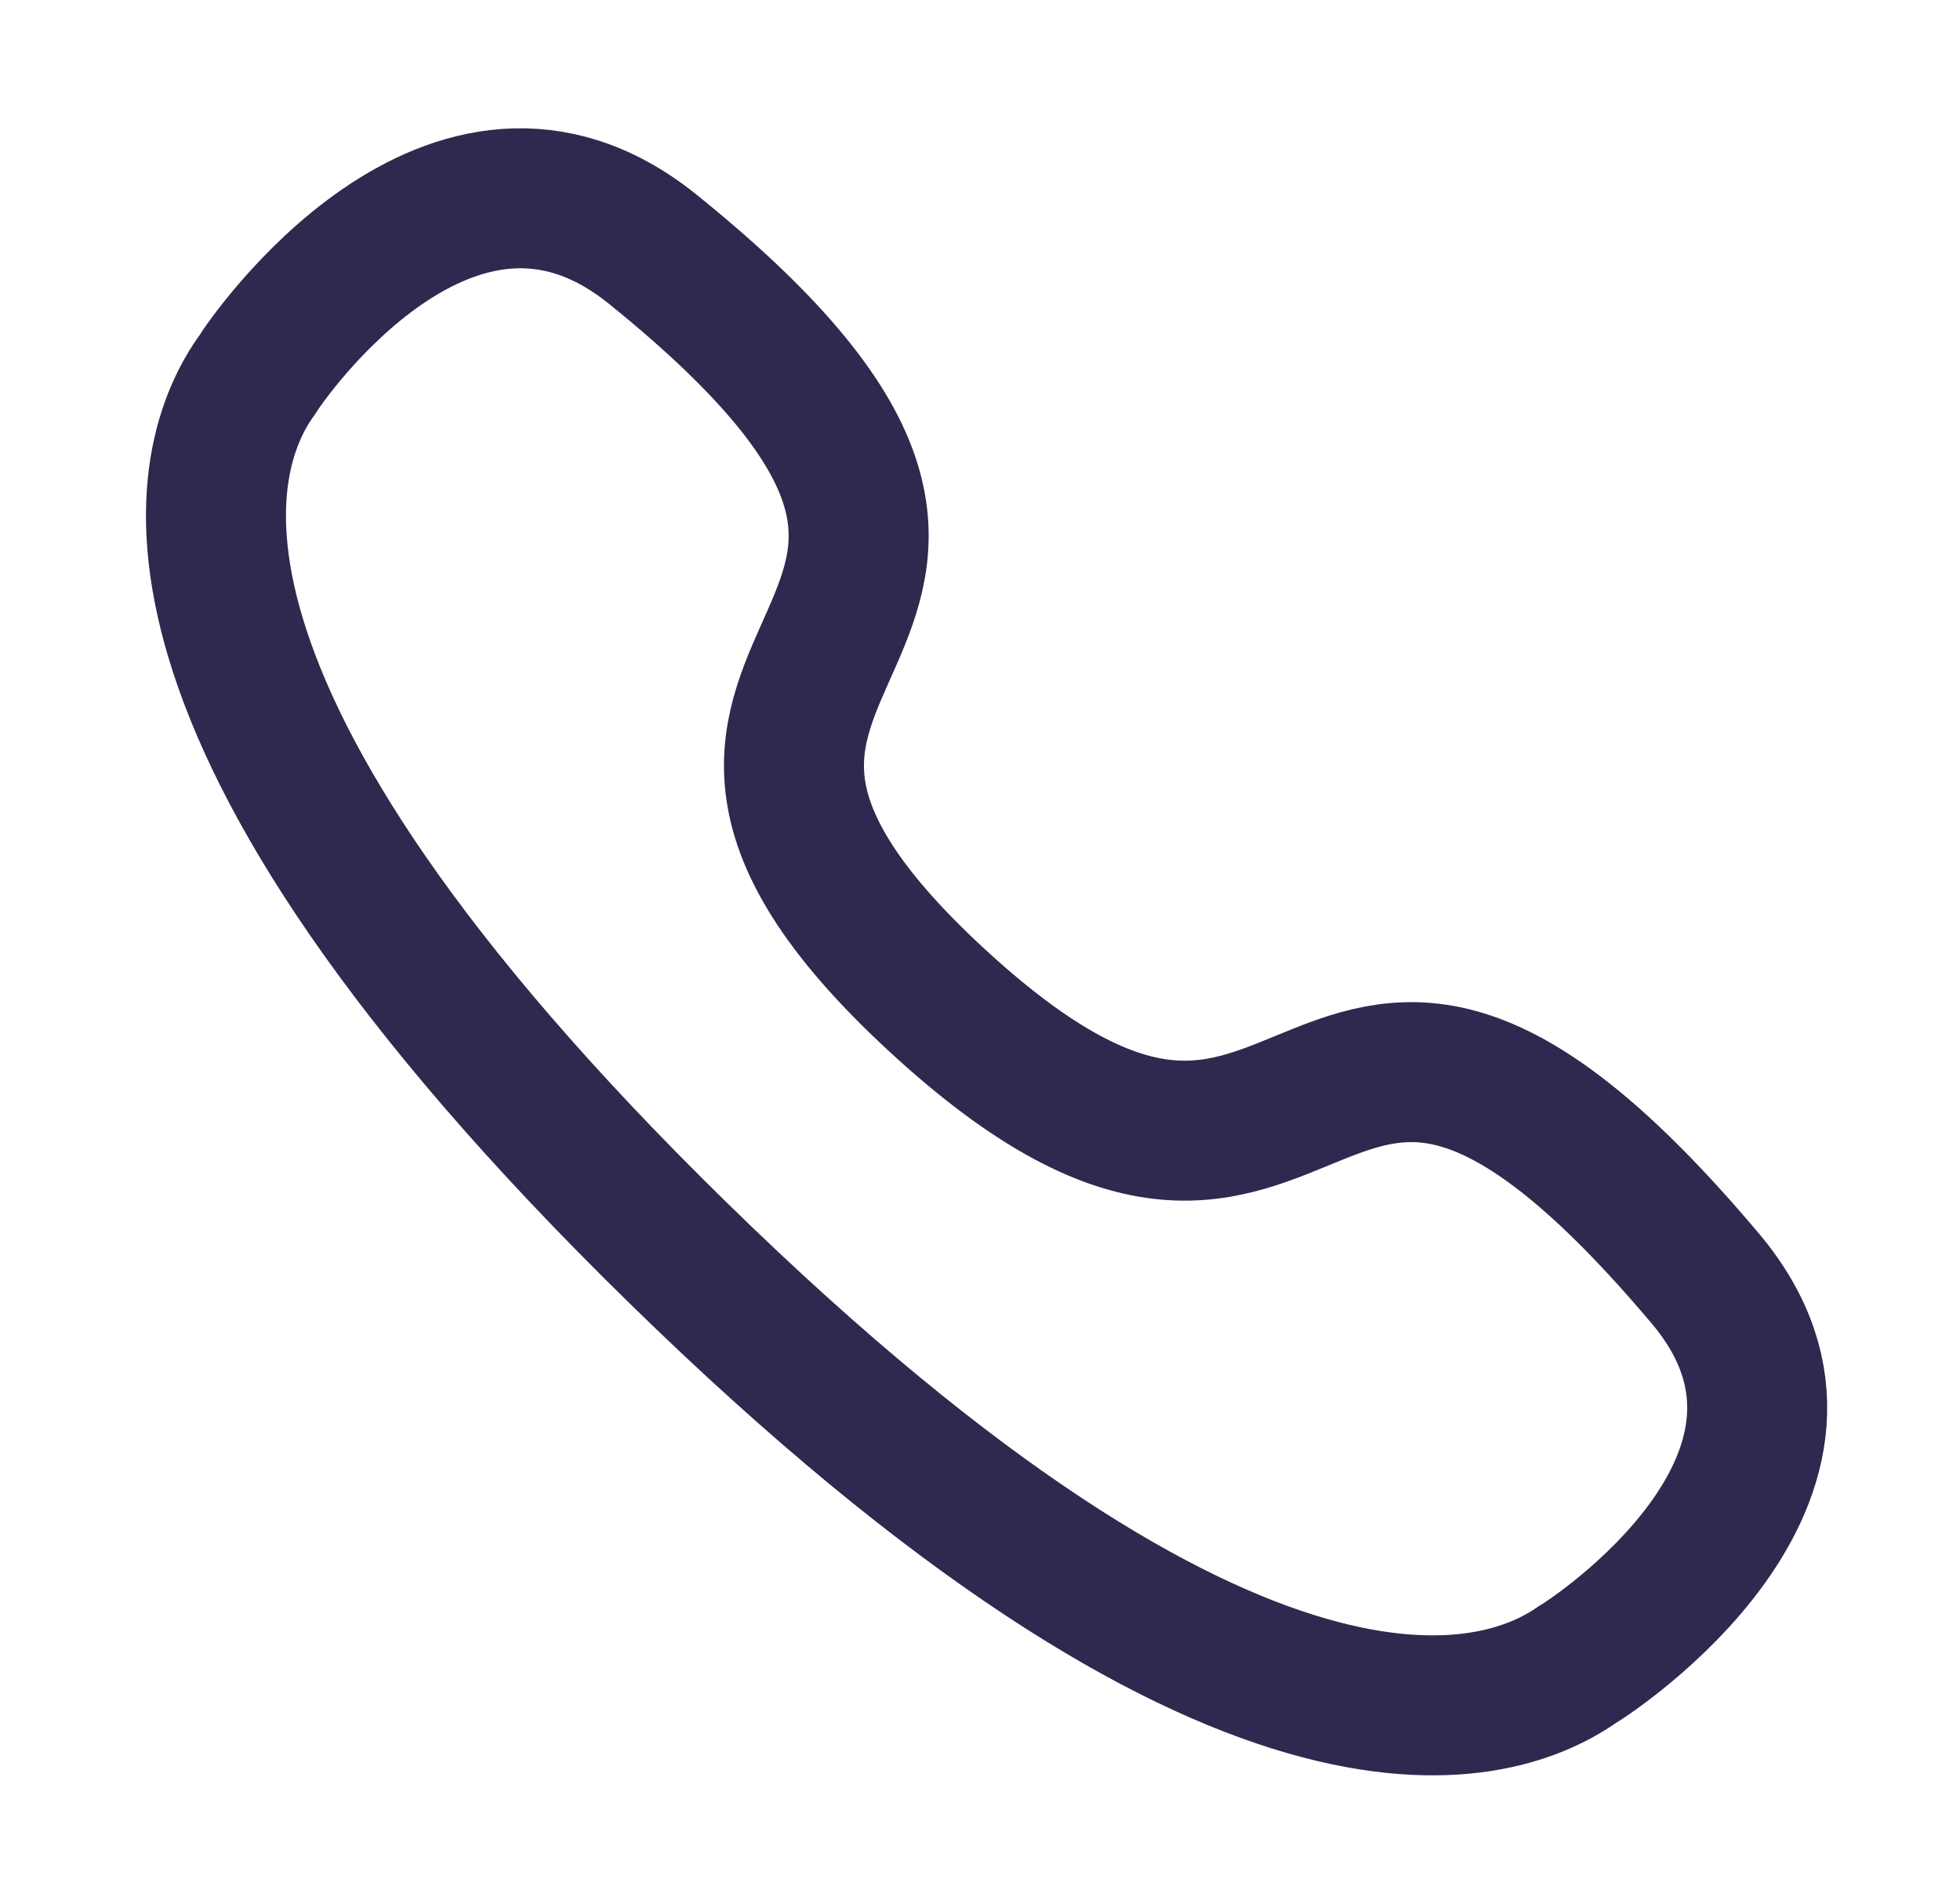
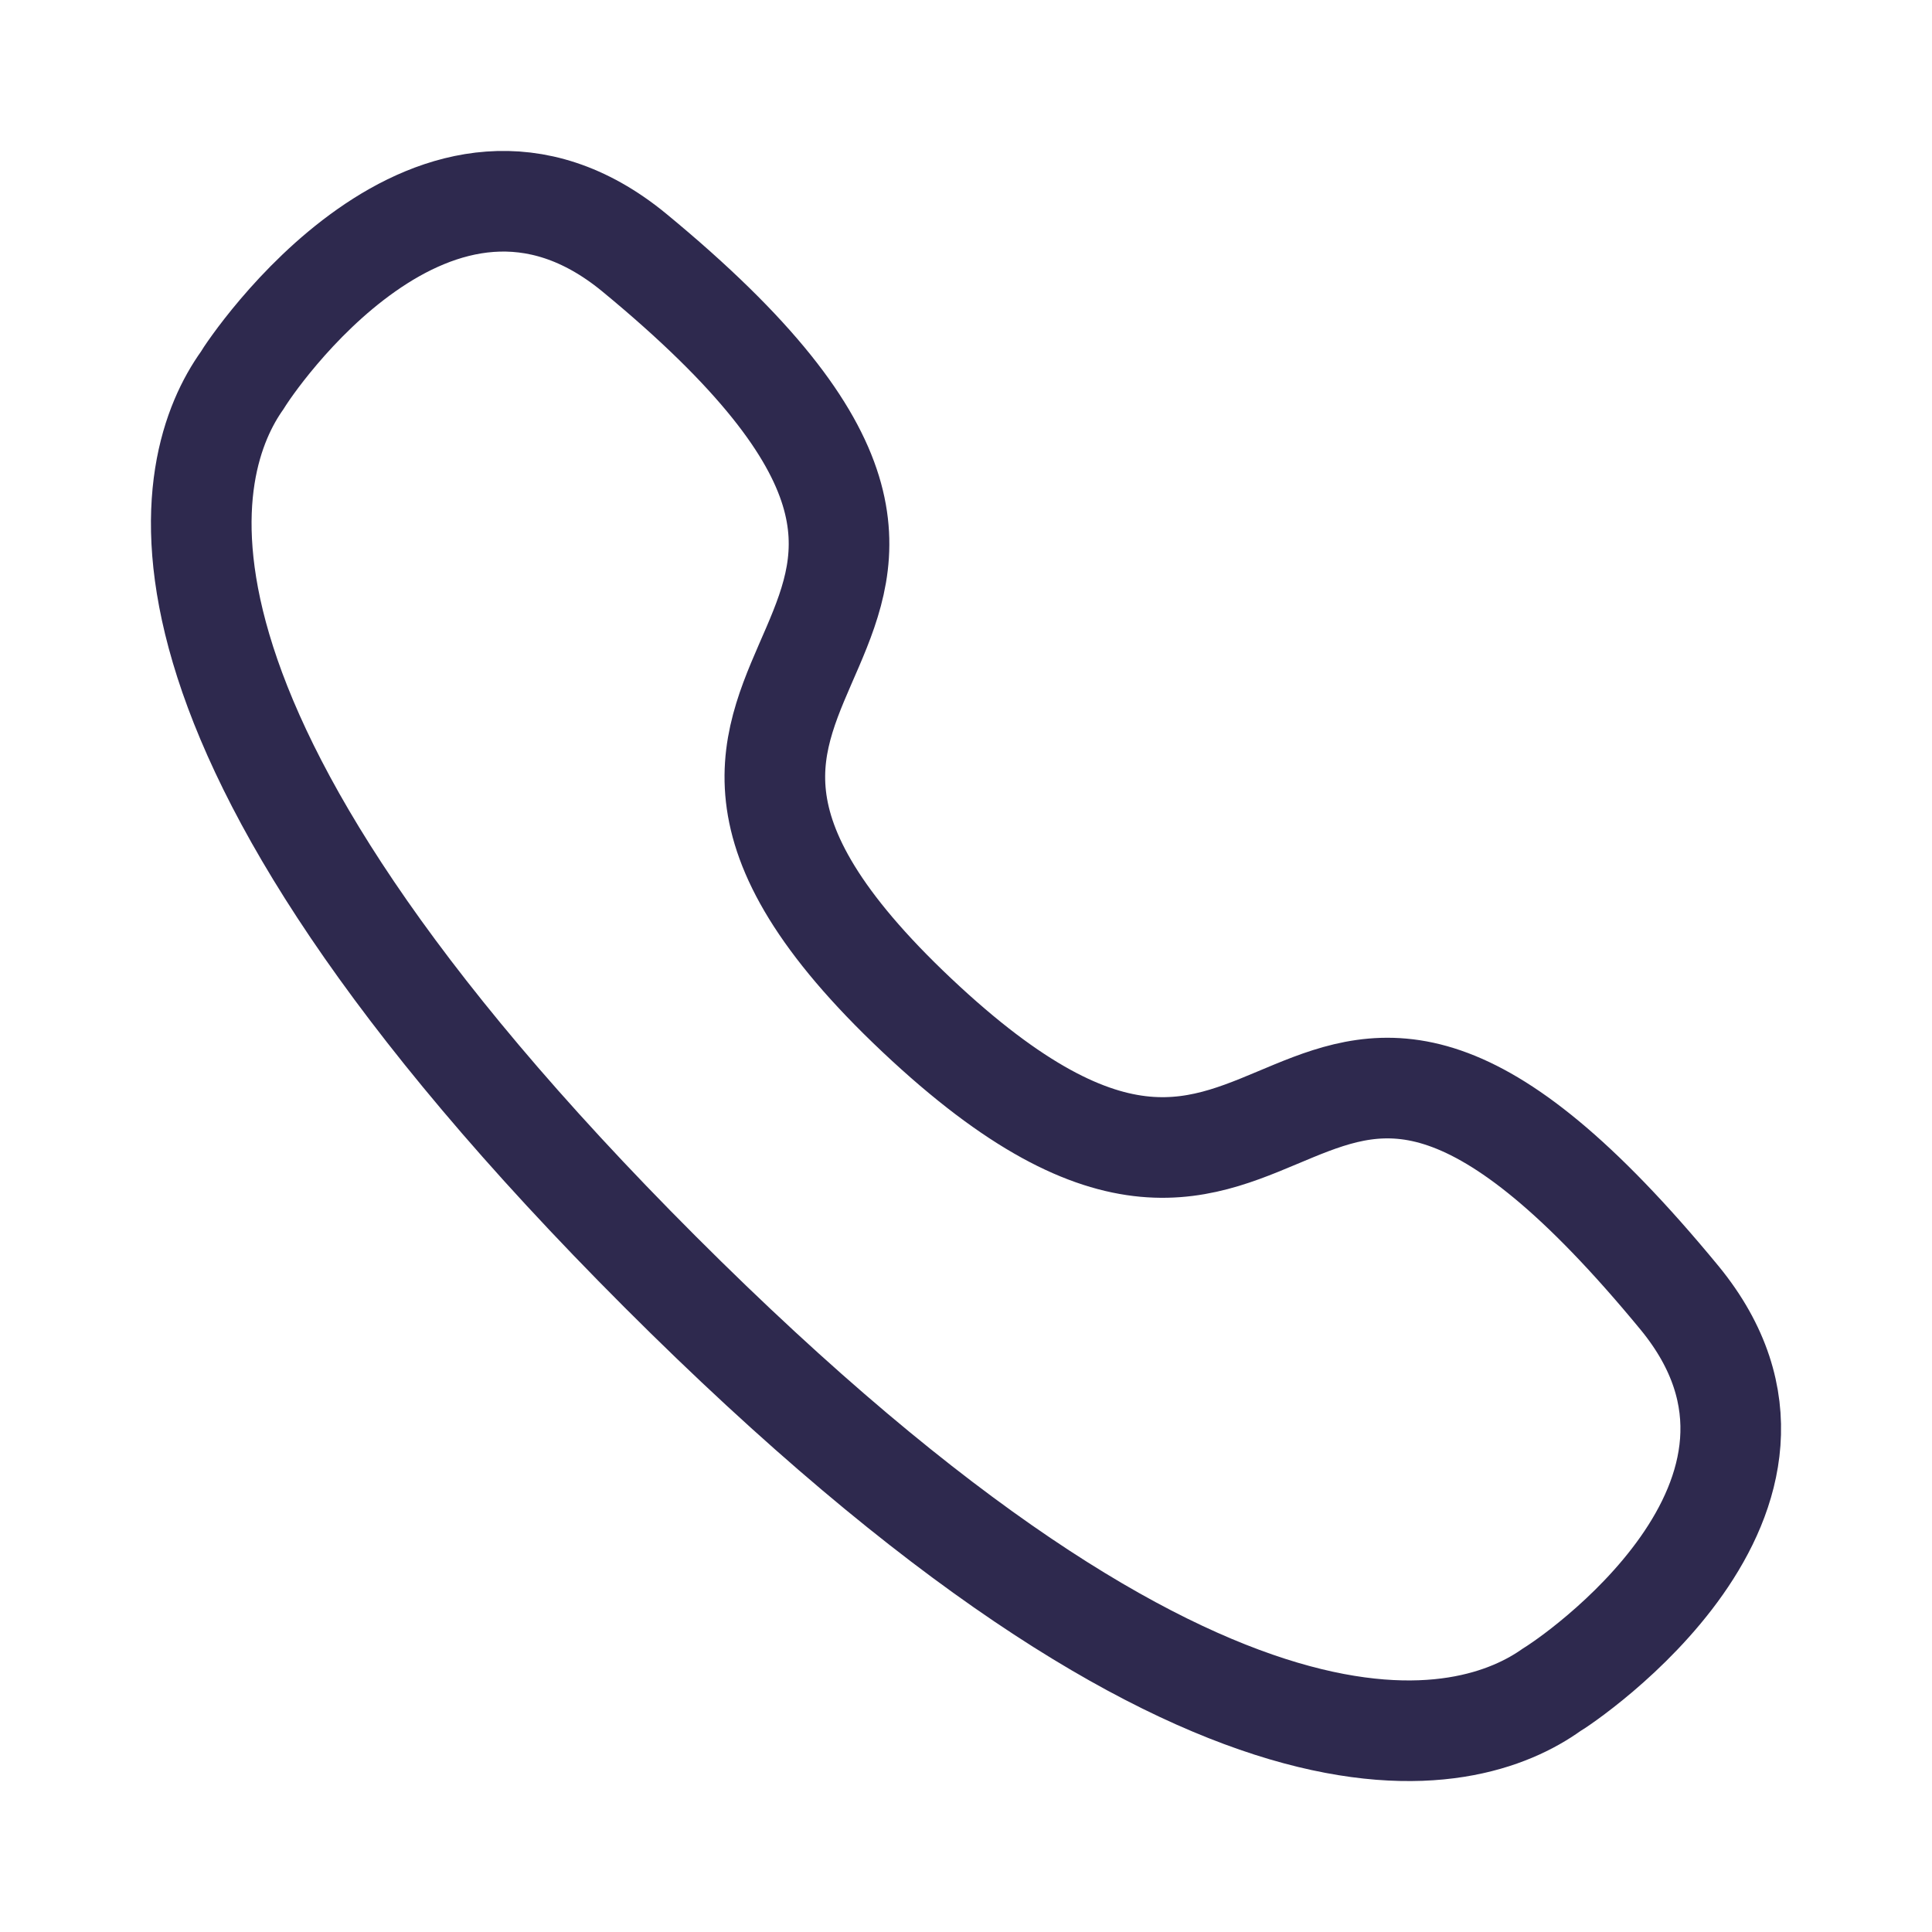
- <svg xmlns="http://www.w3.org/2000/svg" width="35" height="34" viewBox="0 0 35 34" fill="none">
-   <path fill-rule="evenodd" clip-rule="evenodd" d="M12.114 22.382C2.122 12.609 3.543 8.133 4.596 6.691C4.731 6.458 8.067 1.575 11.642 4.44C20.516 11.588 9.651 11.333 16.733 17.866C23.816 24.399 23.153 14.167 30.46 22.844C33.389 26.341 28.397 29.603 28.16 29.734C26.685 30.766 22.107 32.155 12.114 22.382Z" stroke="#2E294E" stroke-width="2.5" stroke-linecap="round" stroke-linejoin="round" />
+ <svg xmlns="http://www.w3.org/2000/svg" width="48" height="48" viewBox="0 0 48 48" fill="none">
+   <path fill-rule="evenodd" clip-rule="evenodd" d="M16.401 31.598C2.605 17.8 4.567 11.482 6.021 9.446C6.208 9.117 10.813 2.224 15.749 6.268C28.002 16.359 13 16 22.779 25.223C32.558 34.445 31.643 20 41.732 32.25C45.776 37.188 38.883 41.793 38.556 41.978C36.52 43.434 30.199 45.396 16.401 31.598Z" stroke="#2E294E" stroke-width="2.5" stroke-linecap="round" stroke-linejoin="round" />
</svg>
